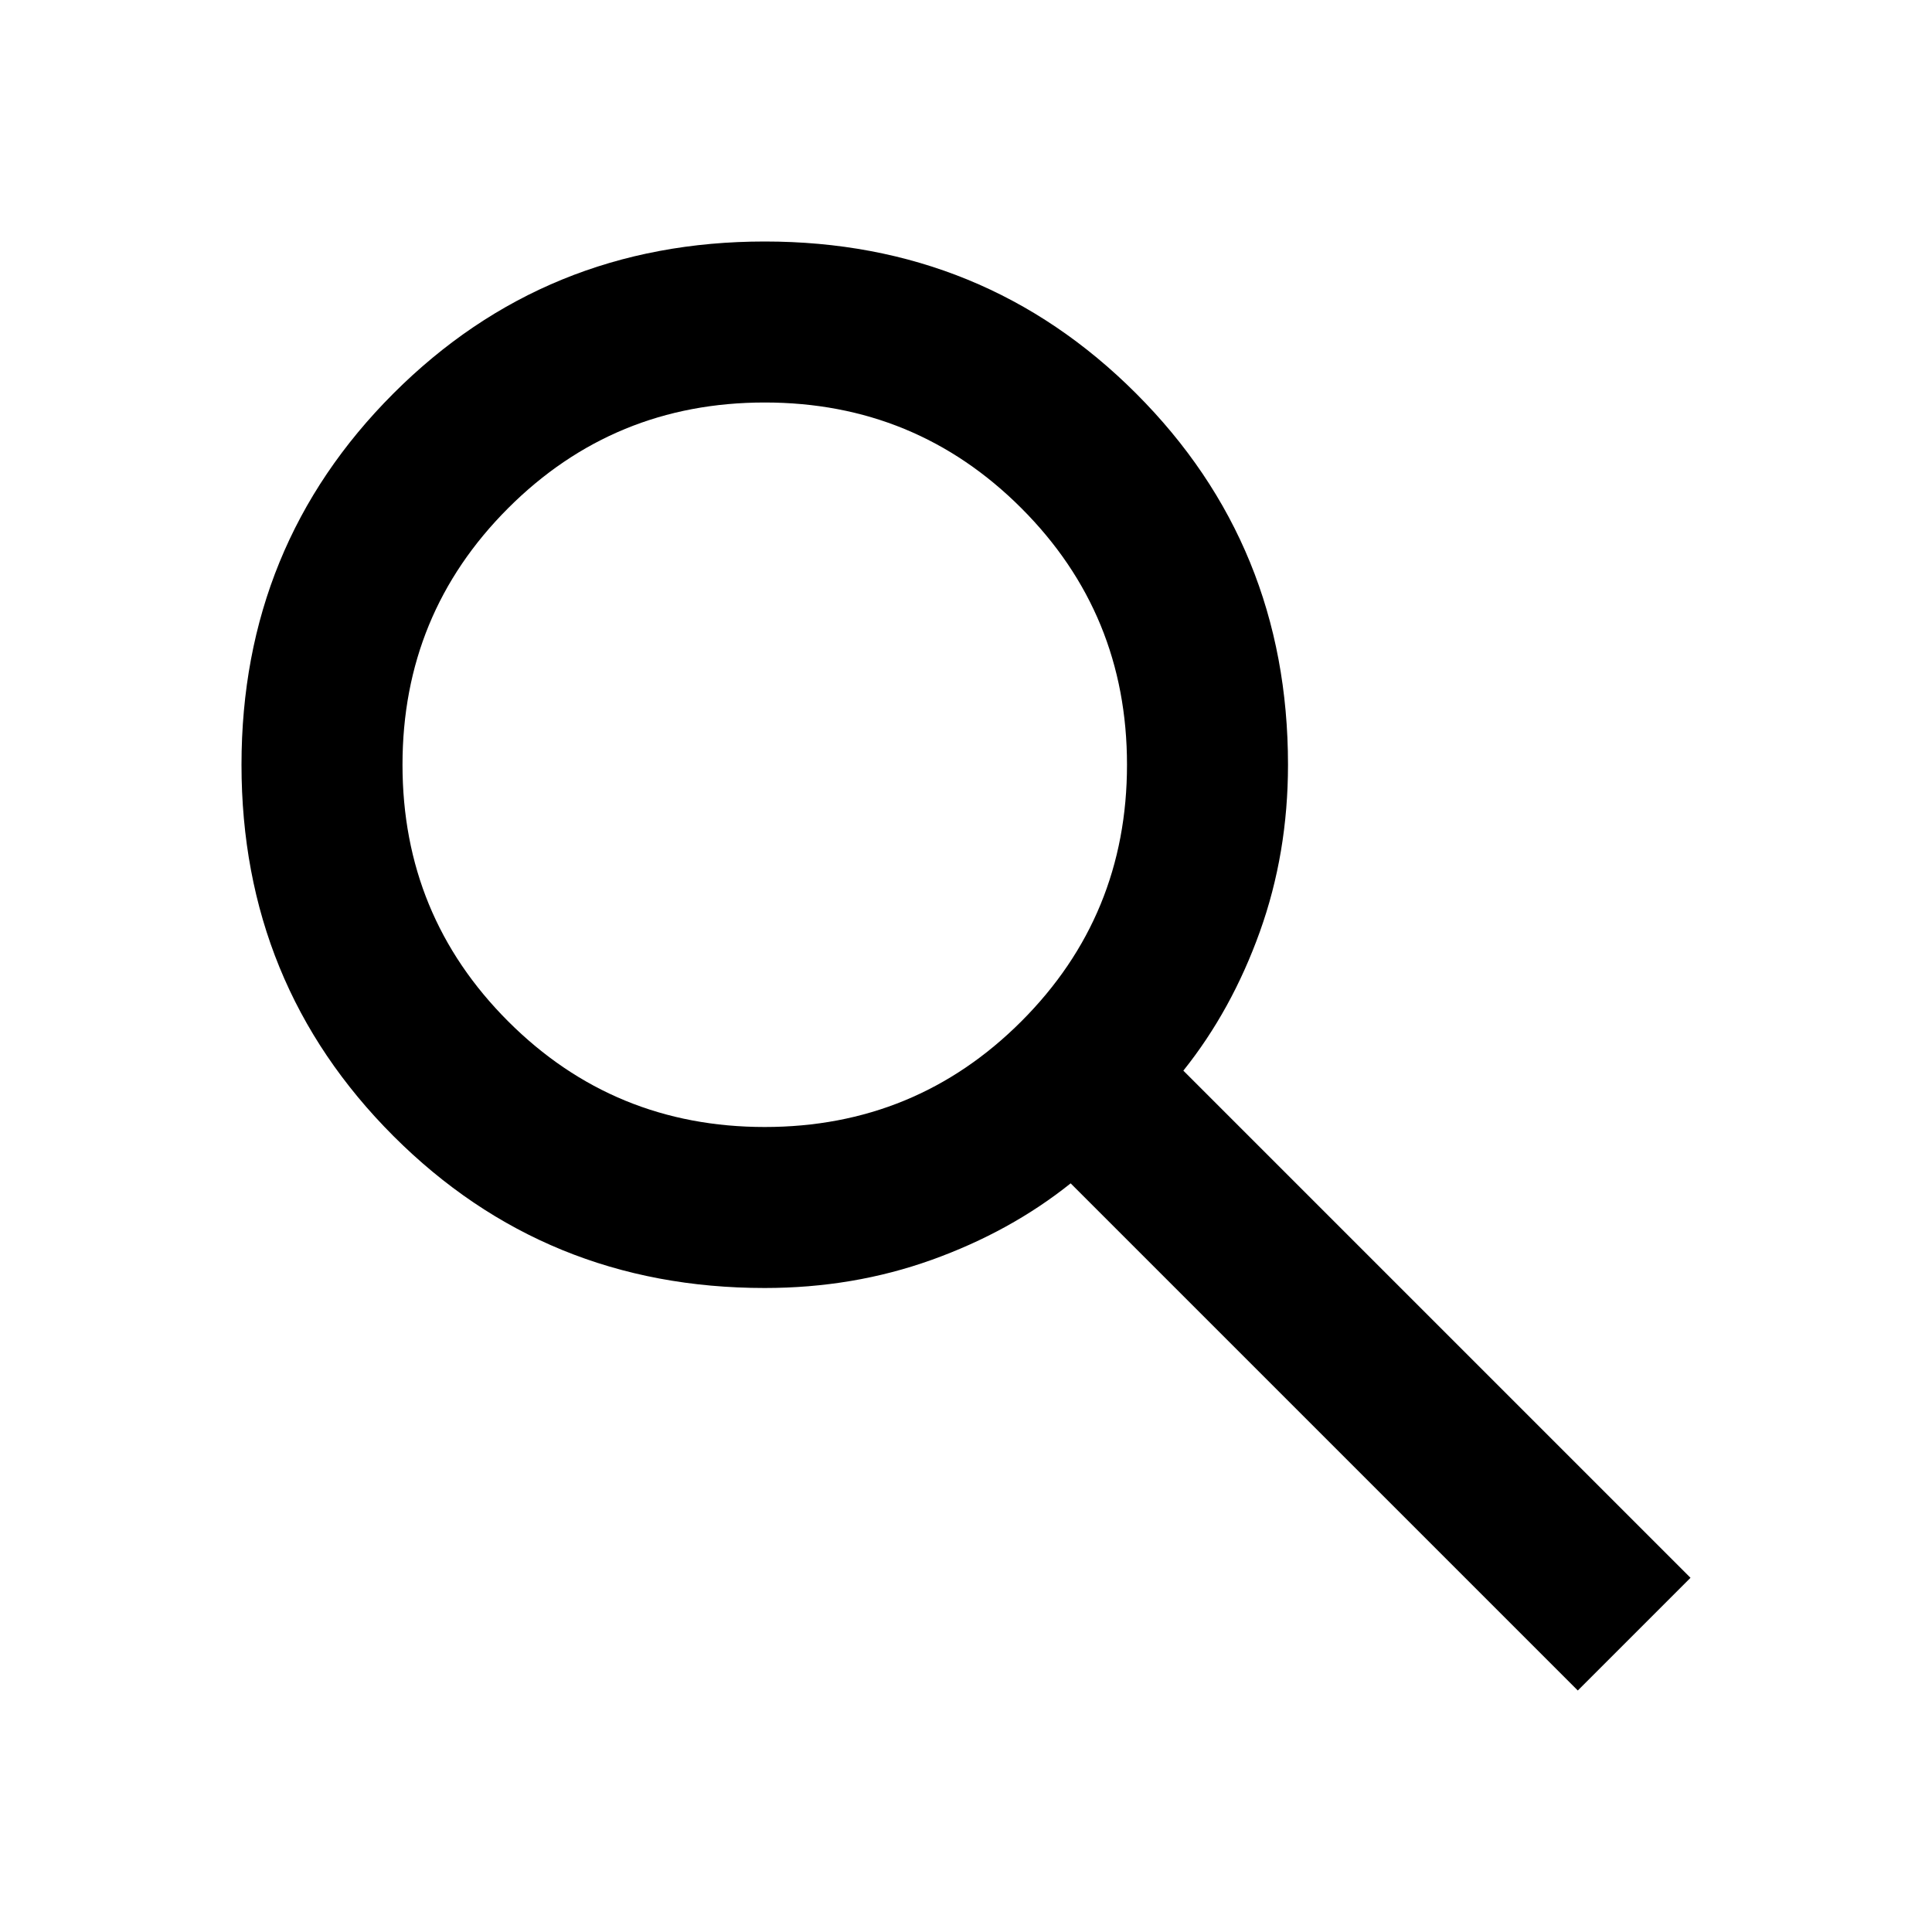
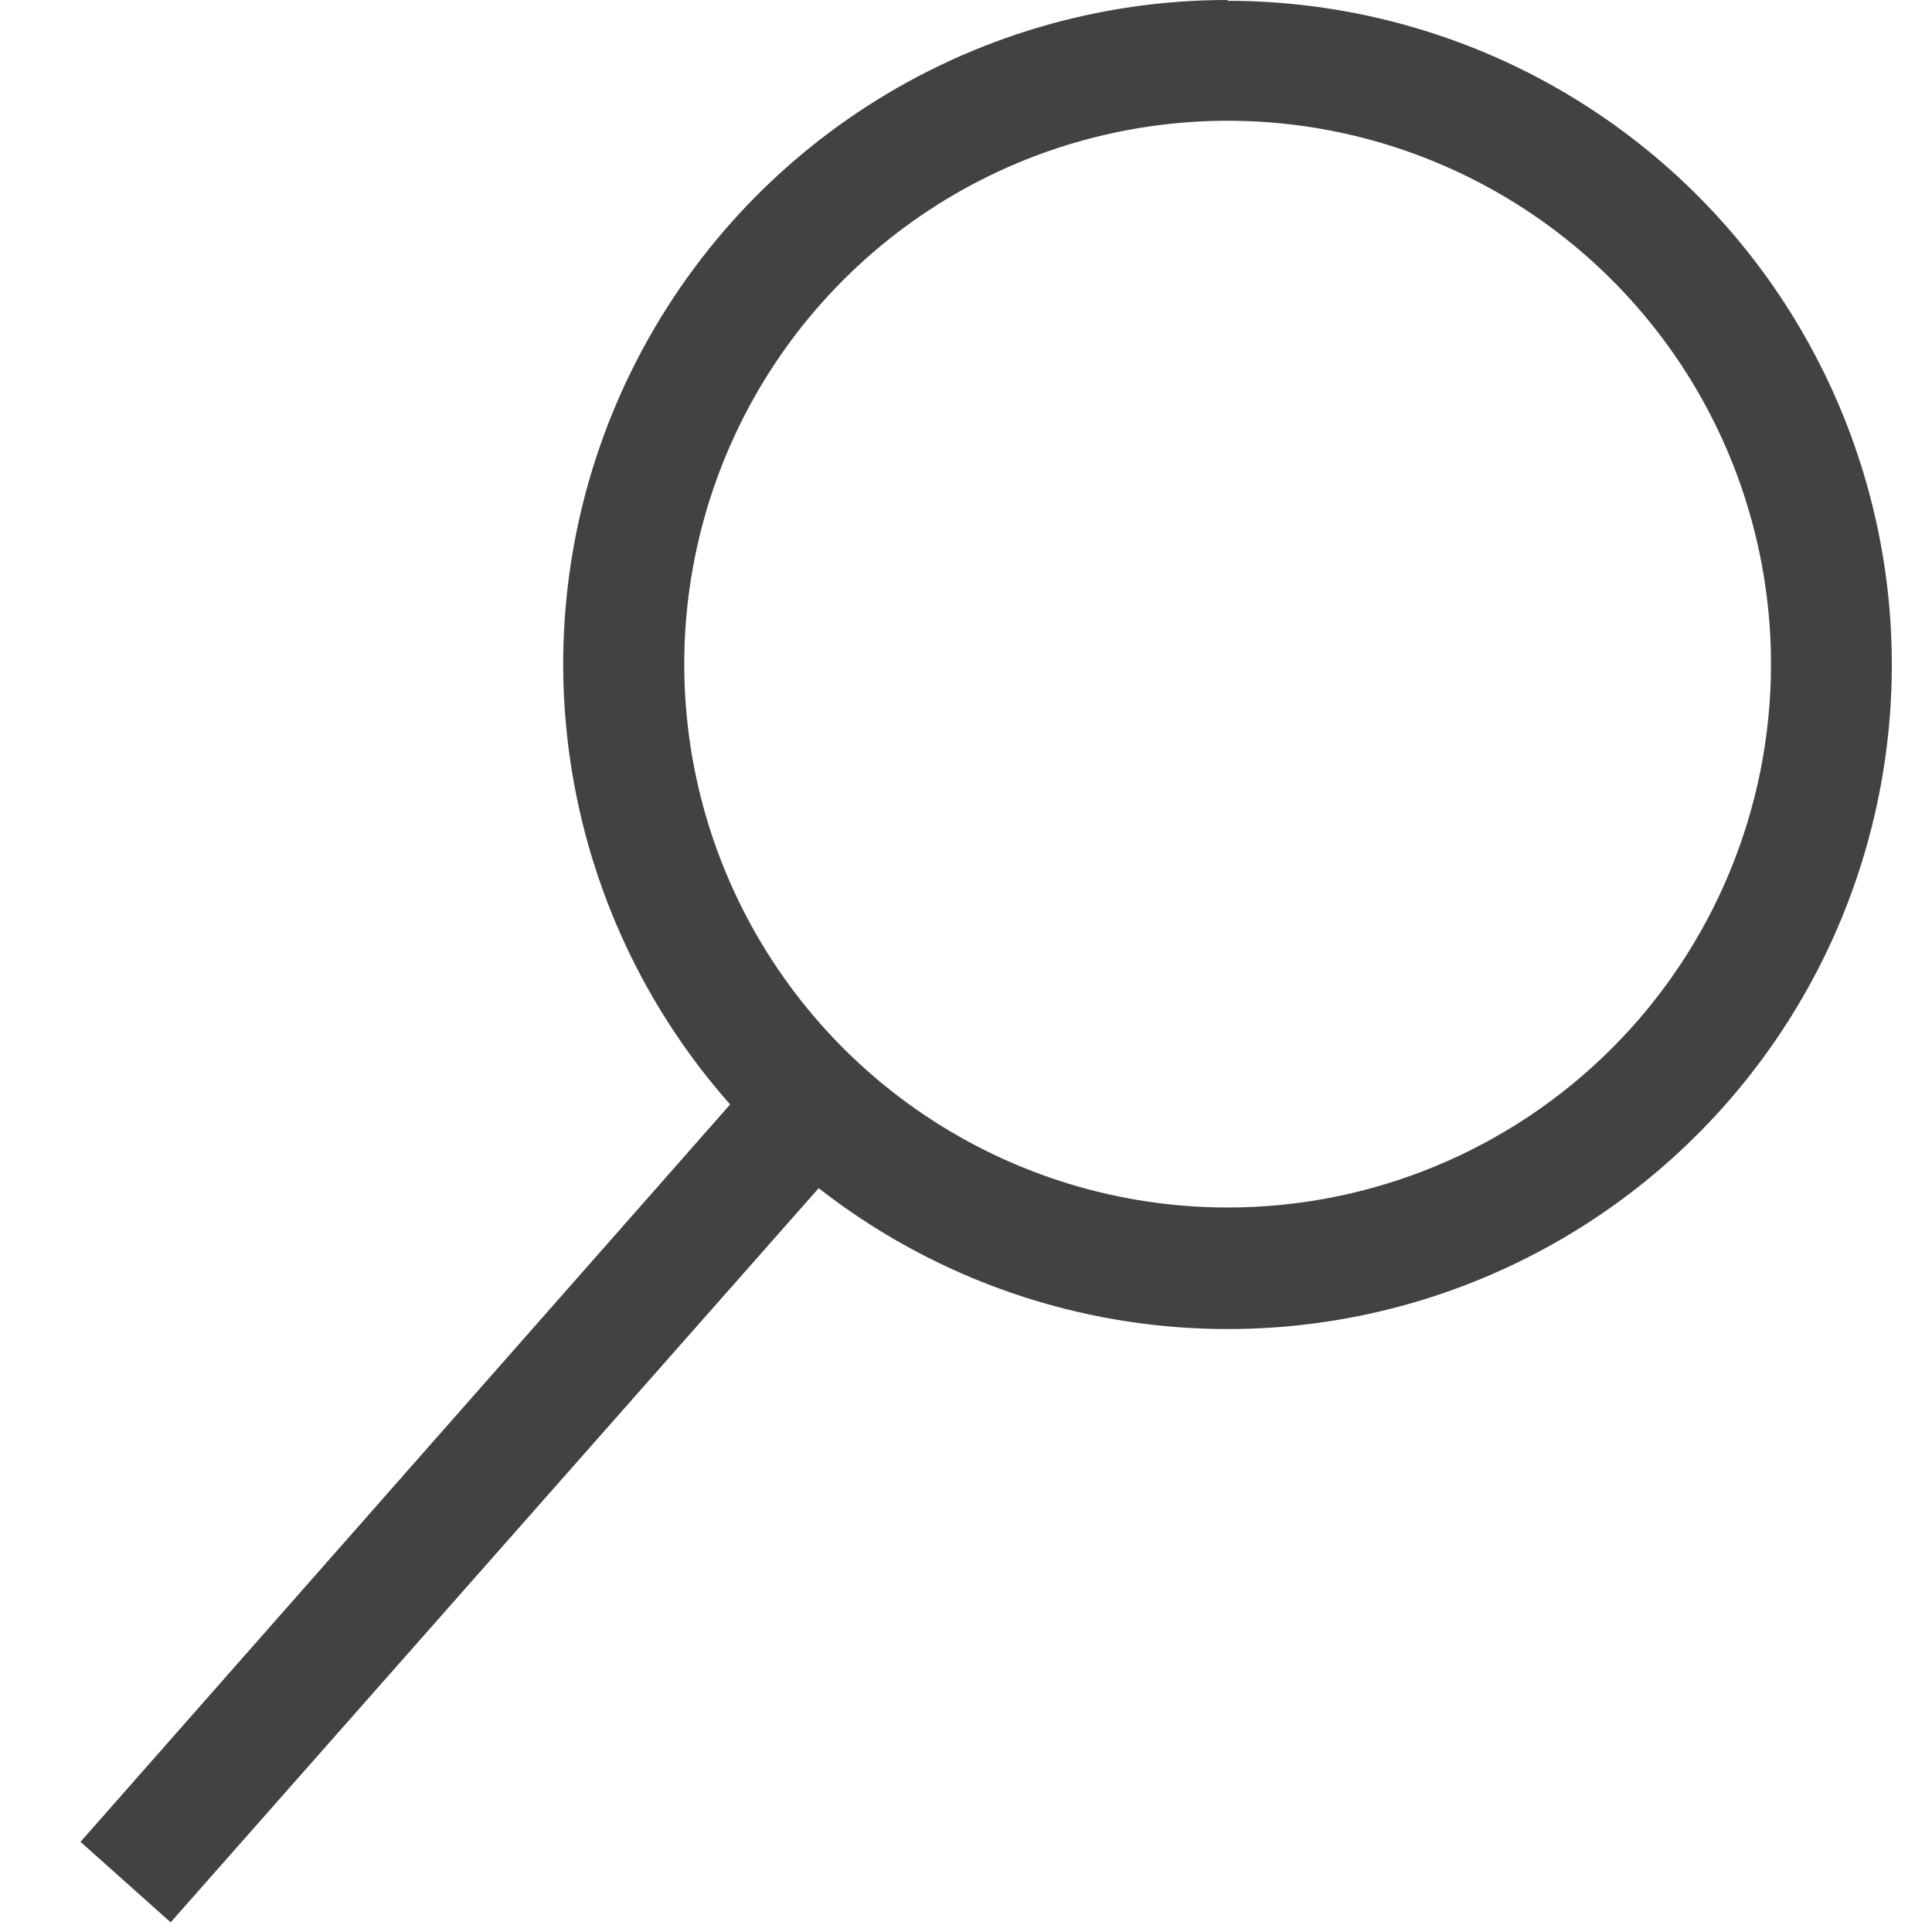
- <svg xmlns="http://www.w3.org/2000/svg" height="24" viewBox="0 -960 960 960" width="24">
-   <path d="M784-120 532-372q-30 24-69 38t-83 14q-109 0-184.5-75.5T120-580q0-109 75.5-184.5T380-840q109 0 184.5 75.5T640-580q0 44-14 83t-38 69l252 252-56 56ZM380-400q75 0 127.5-52.5T560-580q0-75-52.5-127.5T380-760q-75 0-127.5 52.5T200-580q0 75 52.5 127.5T380-400Z" />
+ <svg xmlns="http://www.w3.org/2000/svg" width="24" height="24" viewBox="0 0 24 24" fill="none">
+   <path d="M15.25 1.02546e-06C13.661 -0.001 12.105 0.458 10.77 1.32C9.434 2.183 8.377 3.412 7.724 4.862C7.071 6.311 6.851 7.918 7.09 9.489C7.329 11.061 8.016 12.53 9.07 13.72L1 22.88L2.12 23.88L10.17 14.76C11.206 15.569 12.419 16.12 13.711 16.365C15.002 16.61 16.333 16.544 17.593 16.171C18.853 15.798 20.006 15.129 20.955 14.22C21.905 13.311 22.623 12.189 23.051 10.947C23.479 9.704 23.604 8.377 23.416 7.076C23.227 5.776 22.73 4.539 21.967 3.469C21.204 2.399 20.196 1.527 19.028 0.925C17.86 0.324 16.564 0.01 15.25 0.01V1.02546e-06ZM15.25 15C13.915 15 12.61 14.604 11.5 13.862C10.39 13.121 9.525 12.066 9.014 10.833C8.503 9.6 8.369 8.242 8.63 6.933C8.89 5.624 9.533 4.421 10.477 3.477C11.421 2.533 12.624 1.89 13.933 1.63C15.243 1.369 16.6 1.503 17.833 2.014C19.067 2.525 20.121 3.39 20.863 4.5C21.604 5.61 22 6.915 22 8.25C22 10.04 21.289 11.757 20.023 13.023C18.757 14.289 17.041 15 15.25 15Z" fill="#424242" />
</svg>
